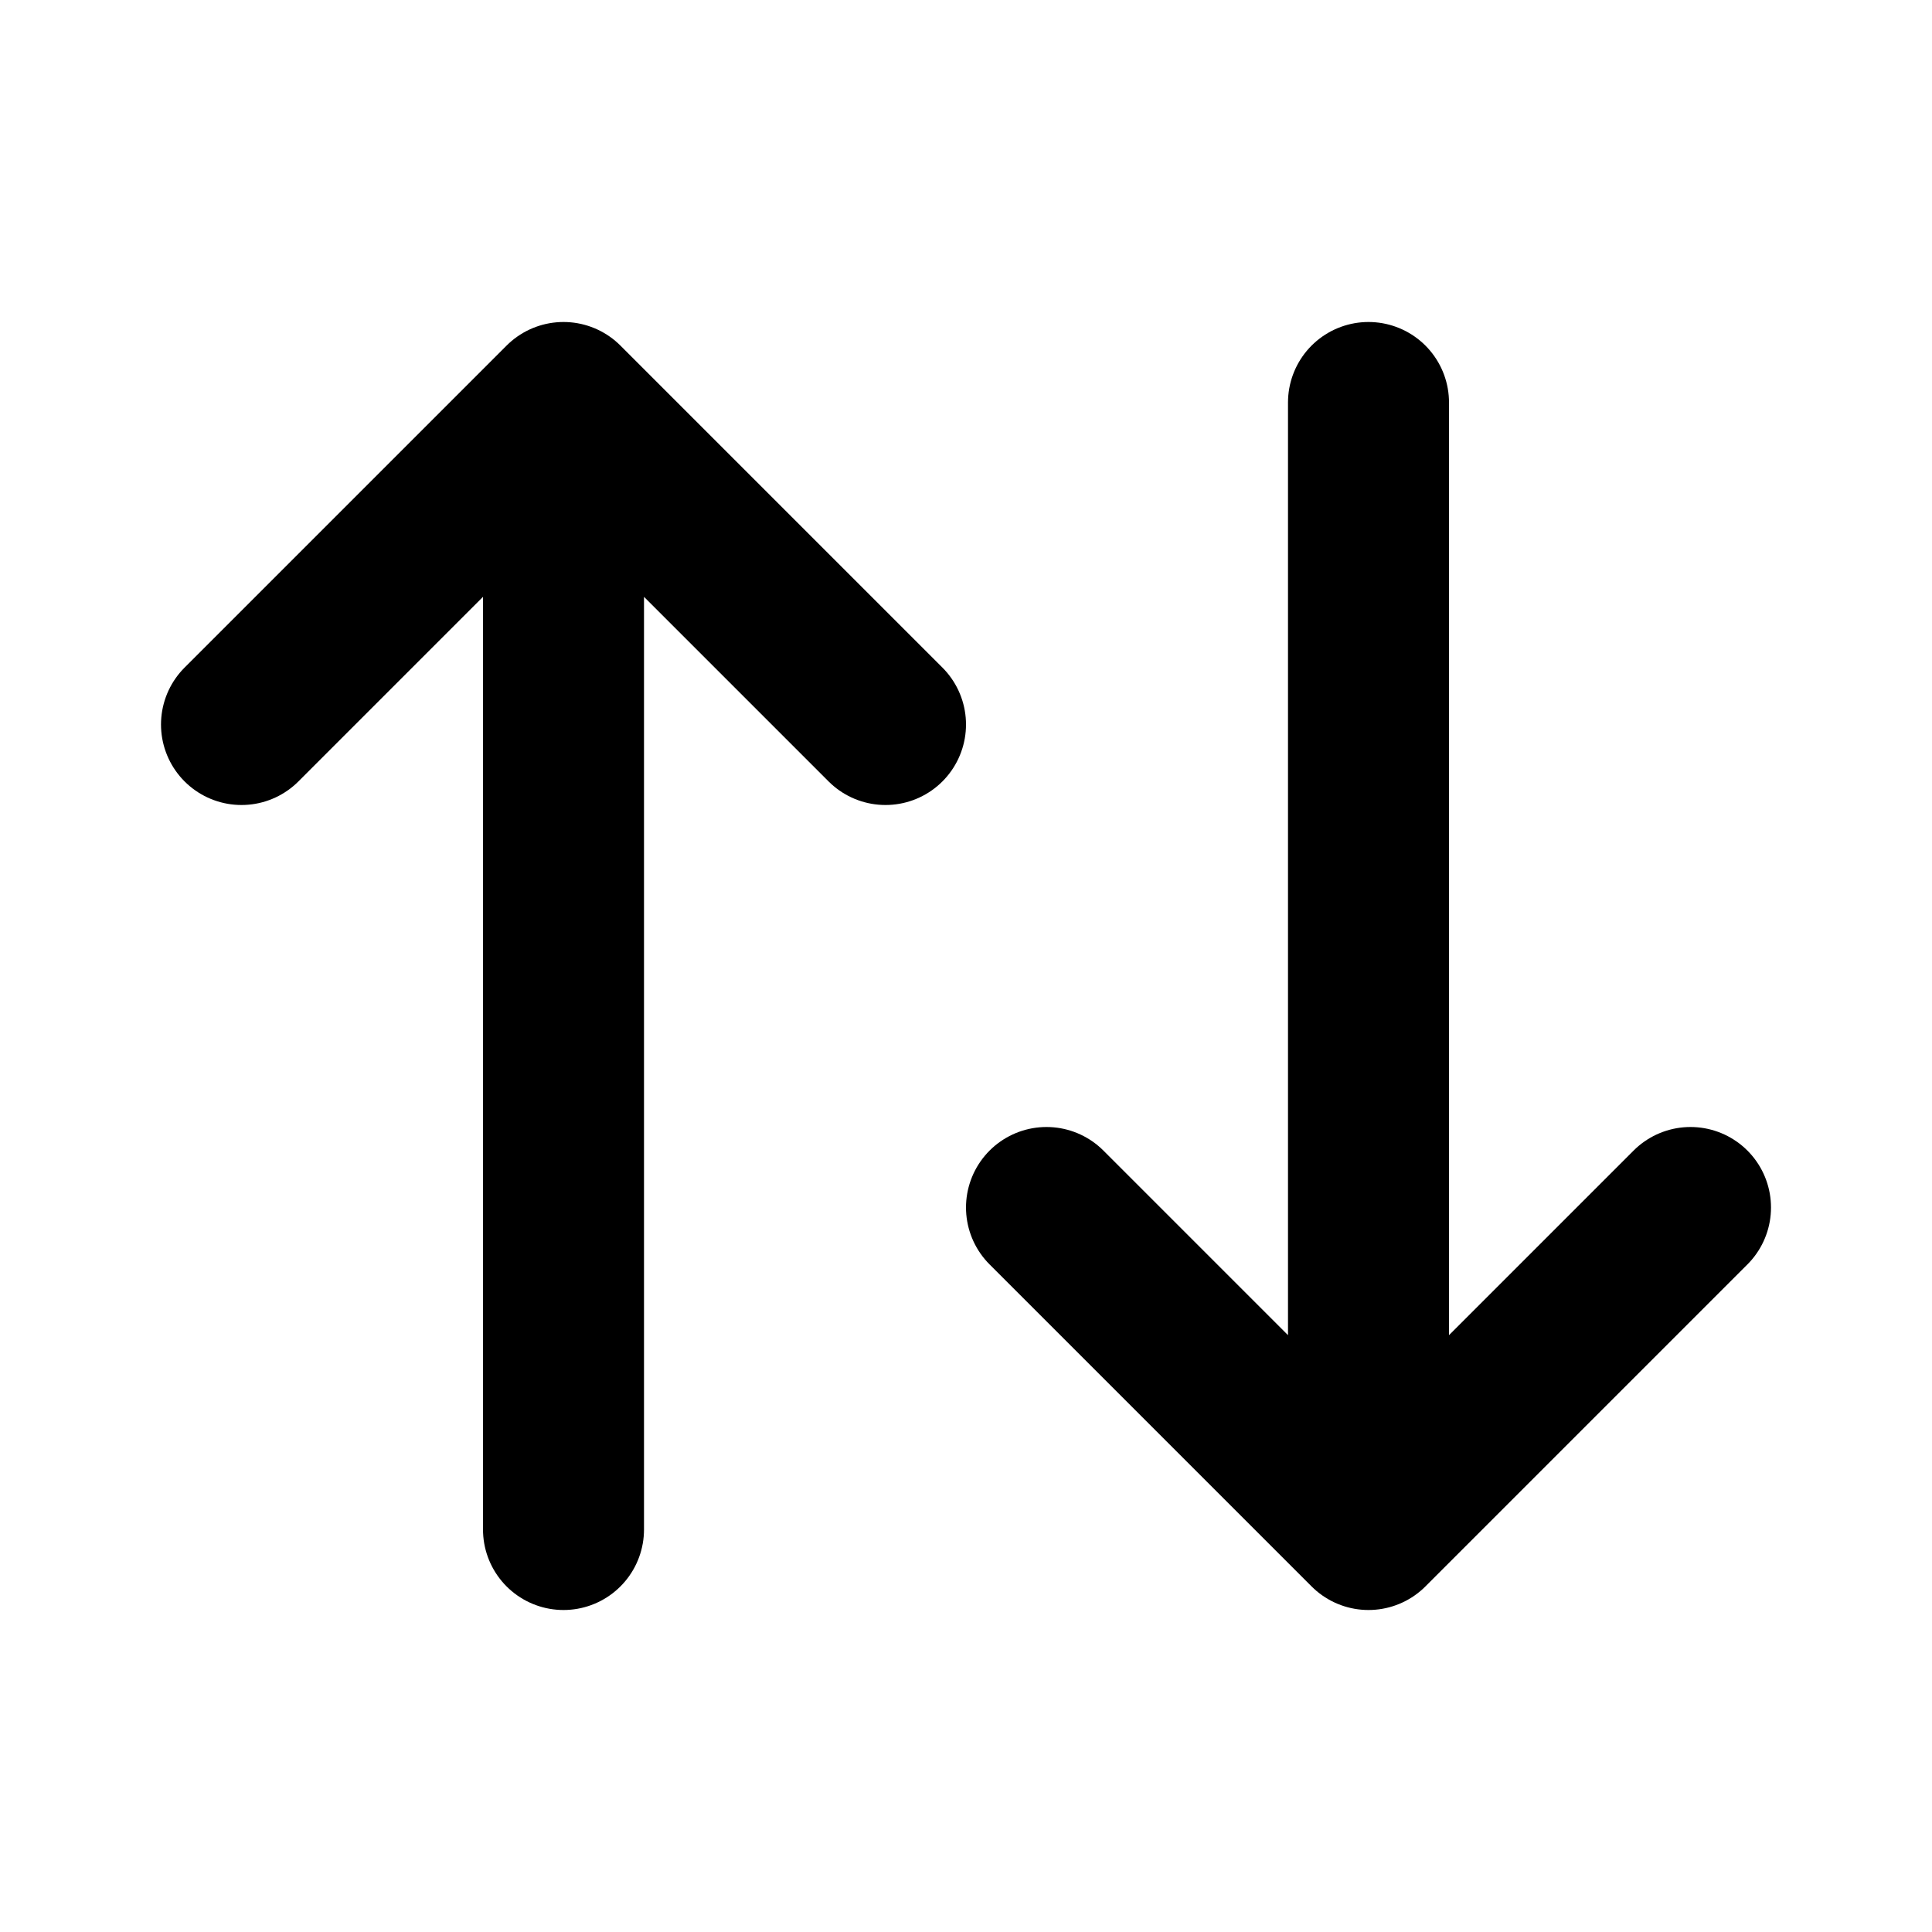
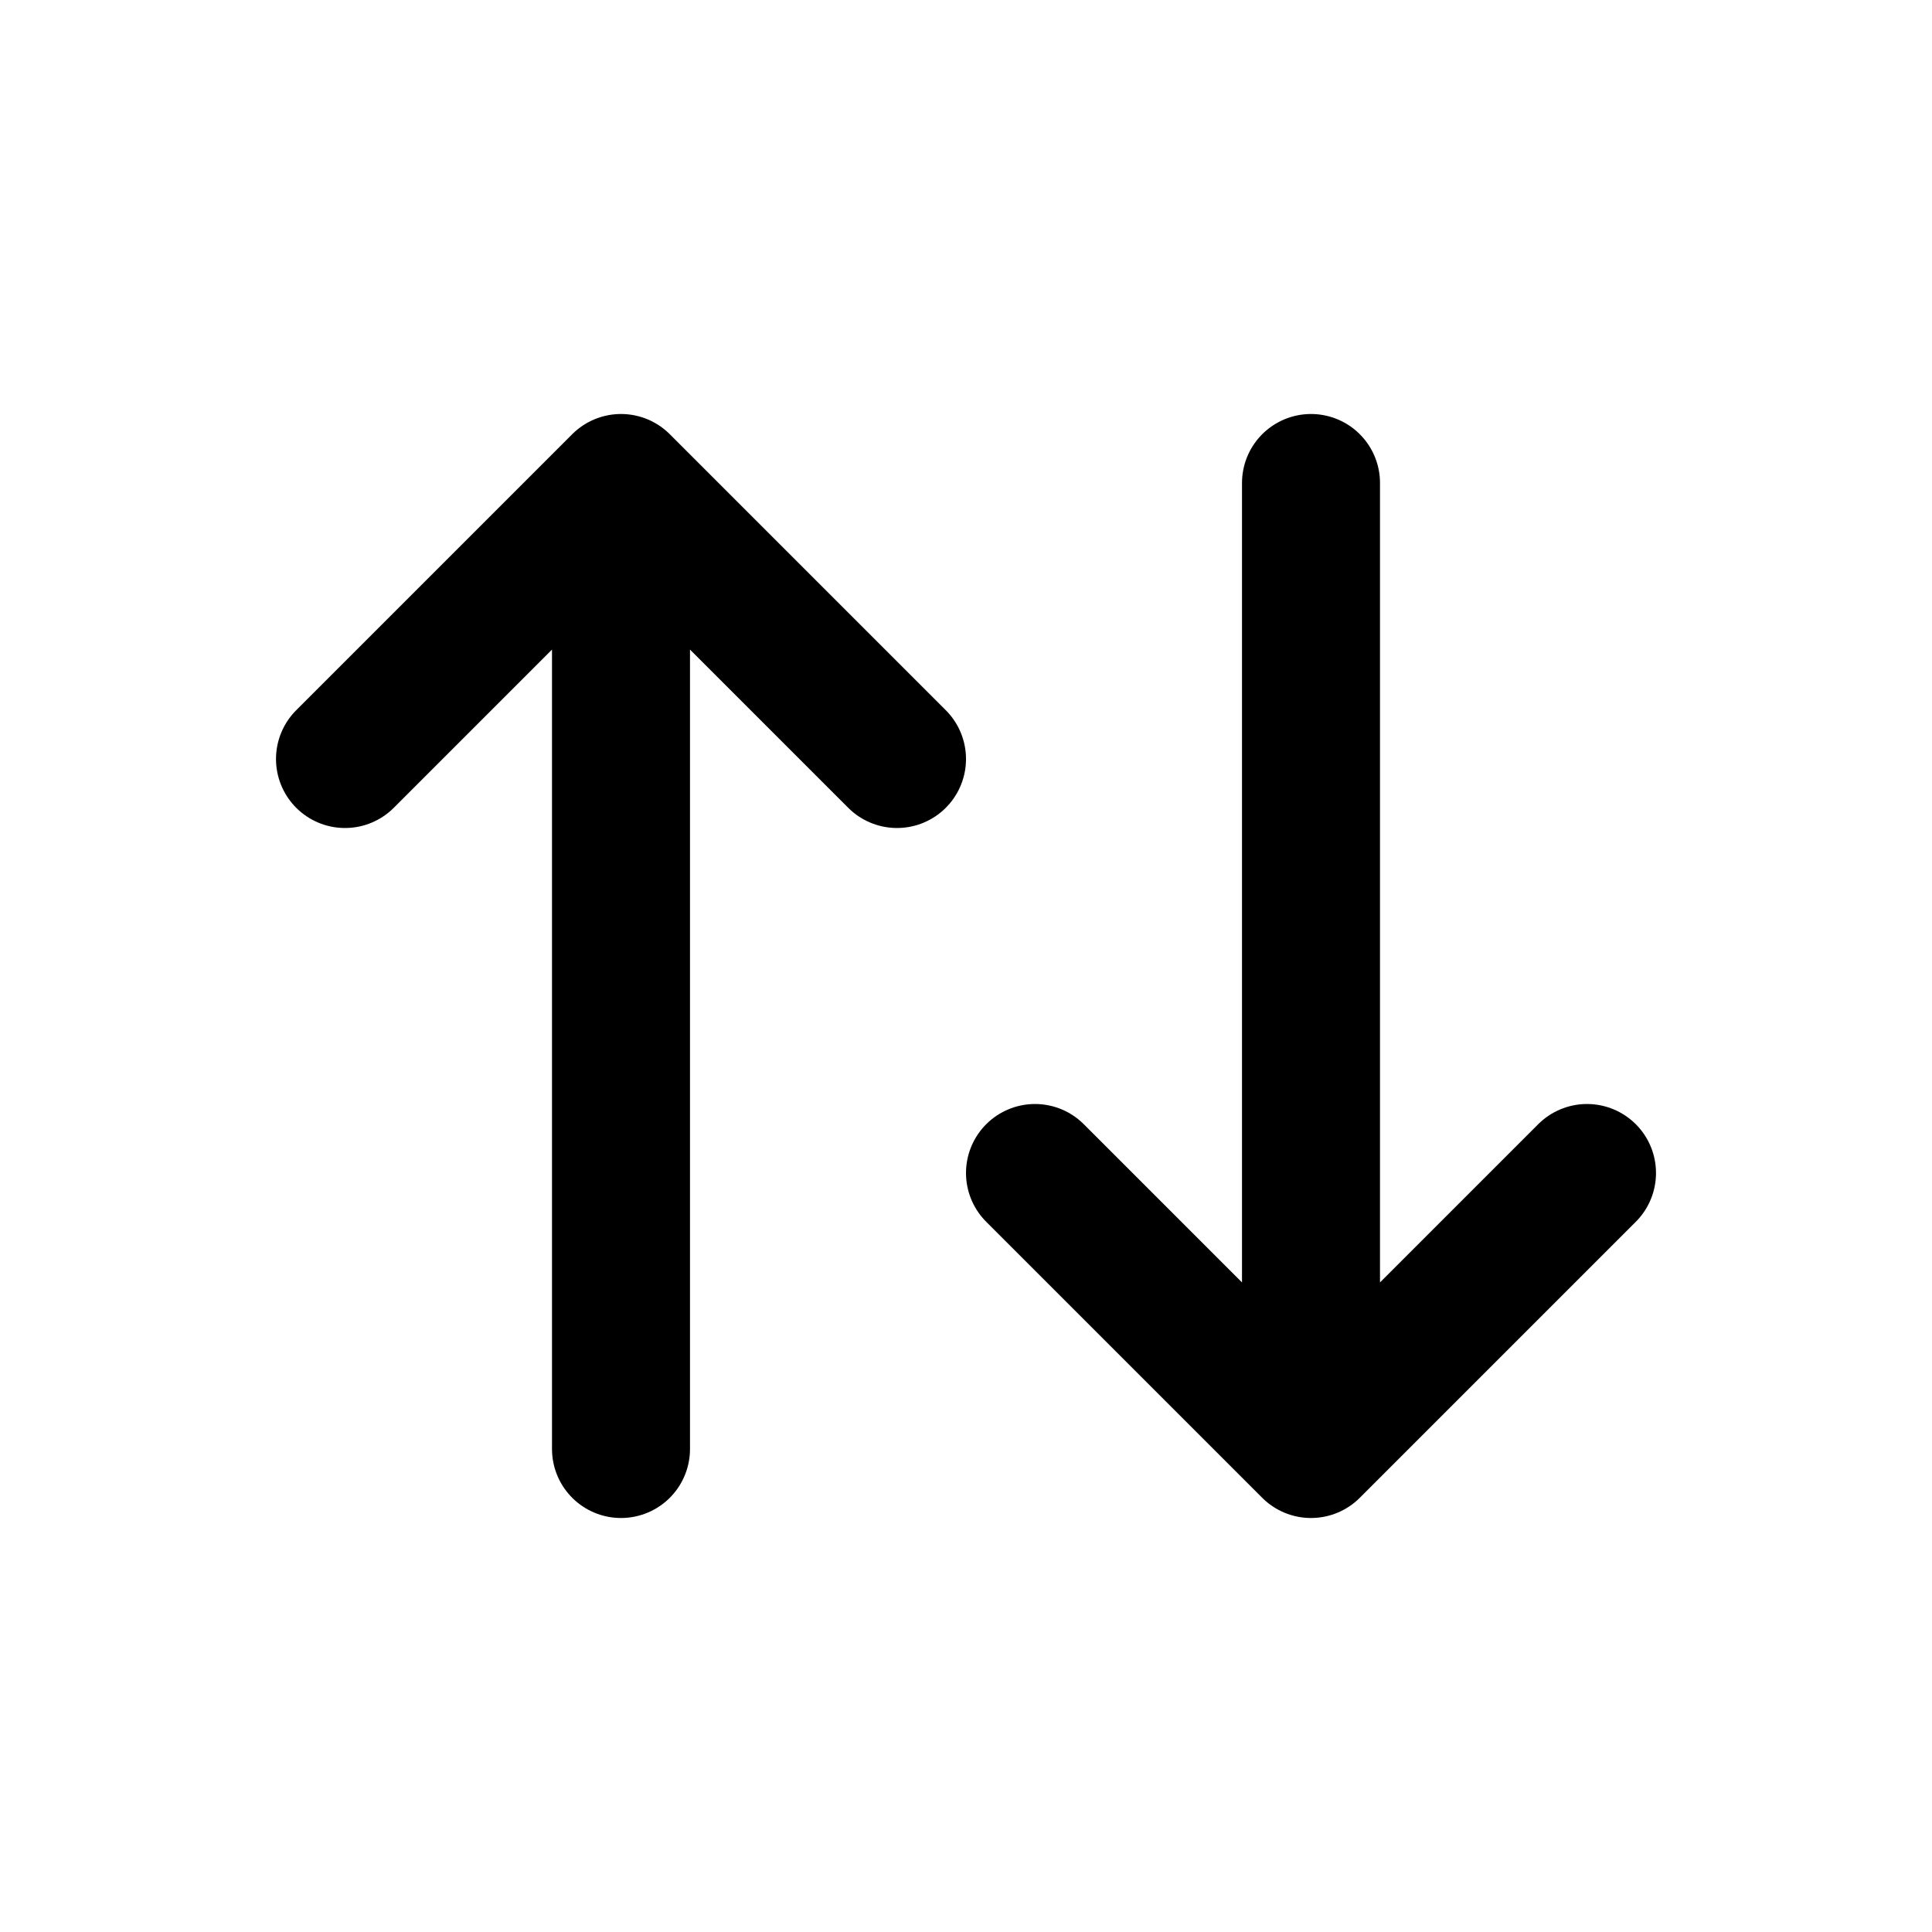
- <svg xmlns="http://www.w3.org/2000/svg" viewBox="0 0 24 24" fill="none" stroke="currentColor" stroke-width="2" stroke-linecap="round" stroke-linejoin="round">
+ <svg xmlns="http://www.w3.org/2000/svg" viewBox="-2 -2 28 28" fill="none" stroke="currentColor" stroke-width="2" stroke-linecap="round" stroke-linejoin="round">
  <path d="M3 9l4 -4l4 4m-4 -4v14" />
  <path d="M21 15l-4 4l-4 -4m4 4v-14" />
</svg>
